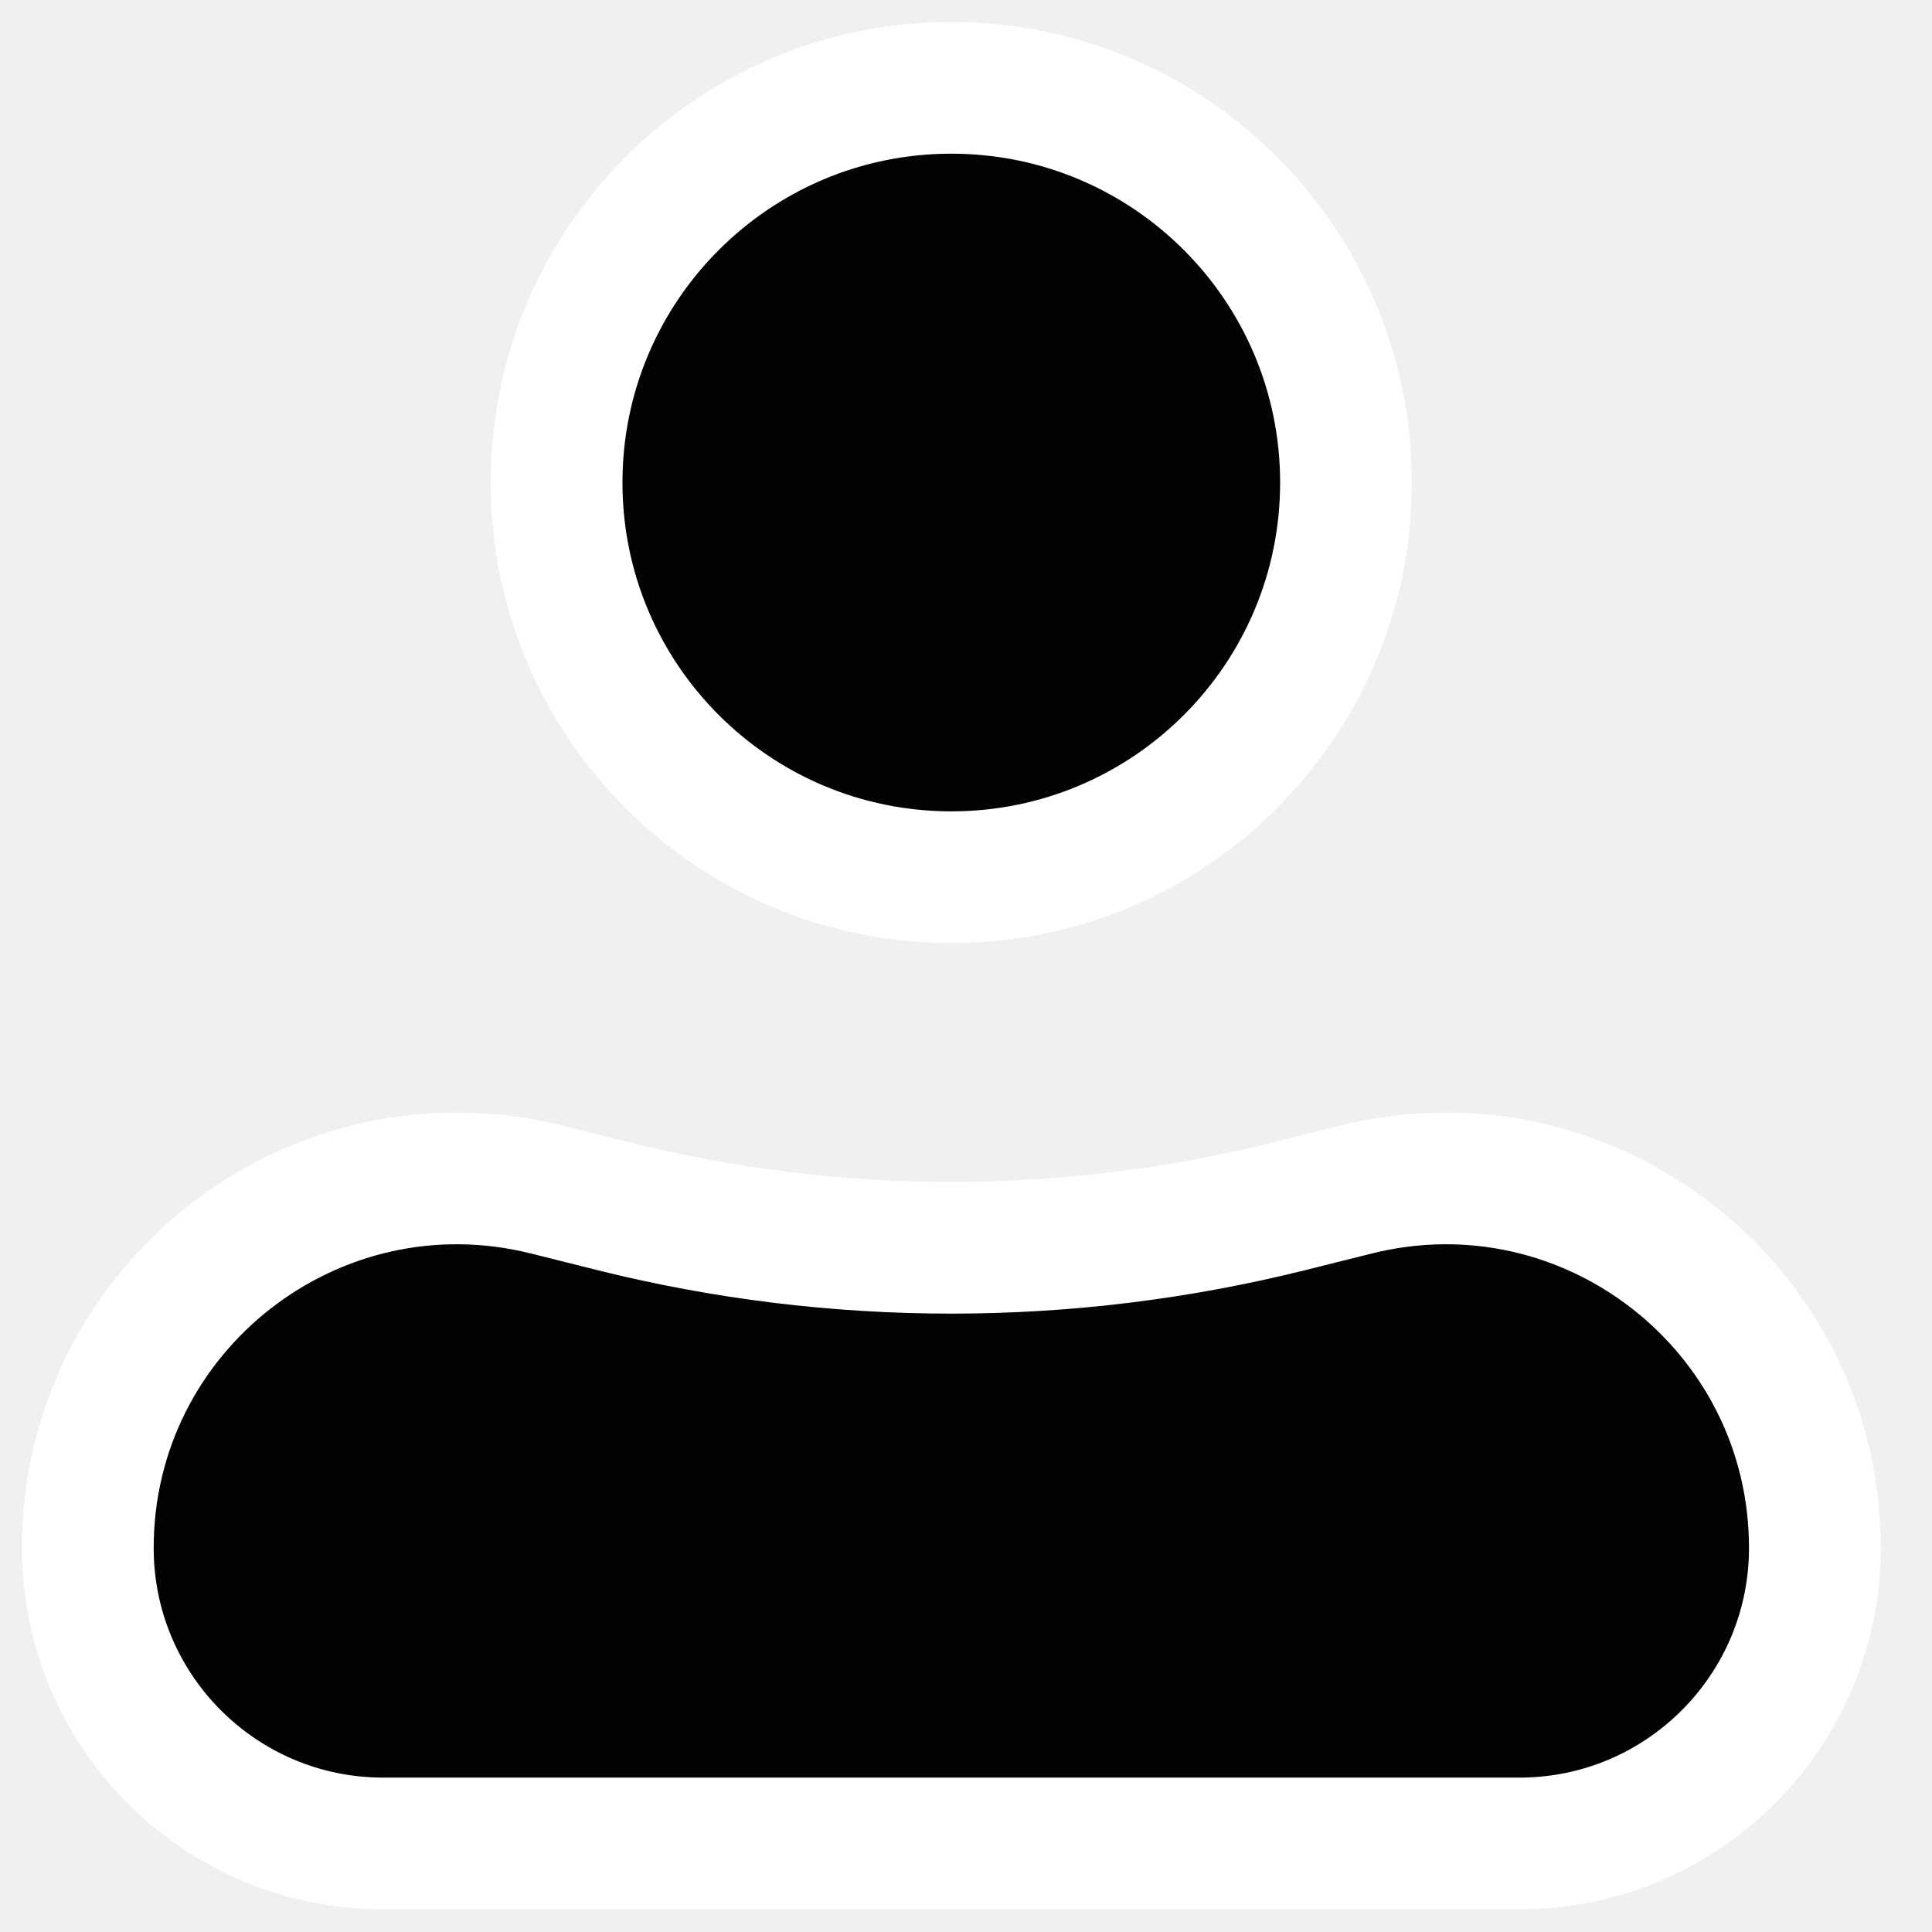
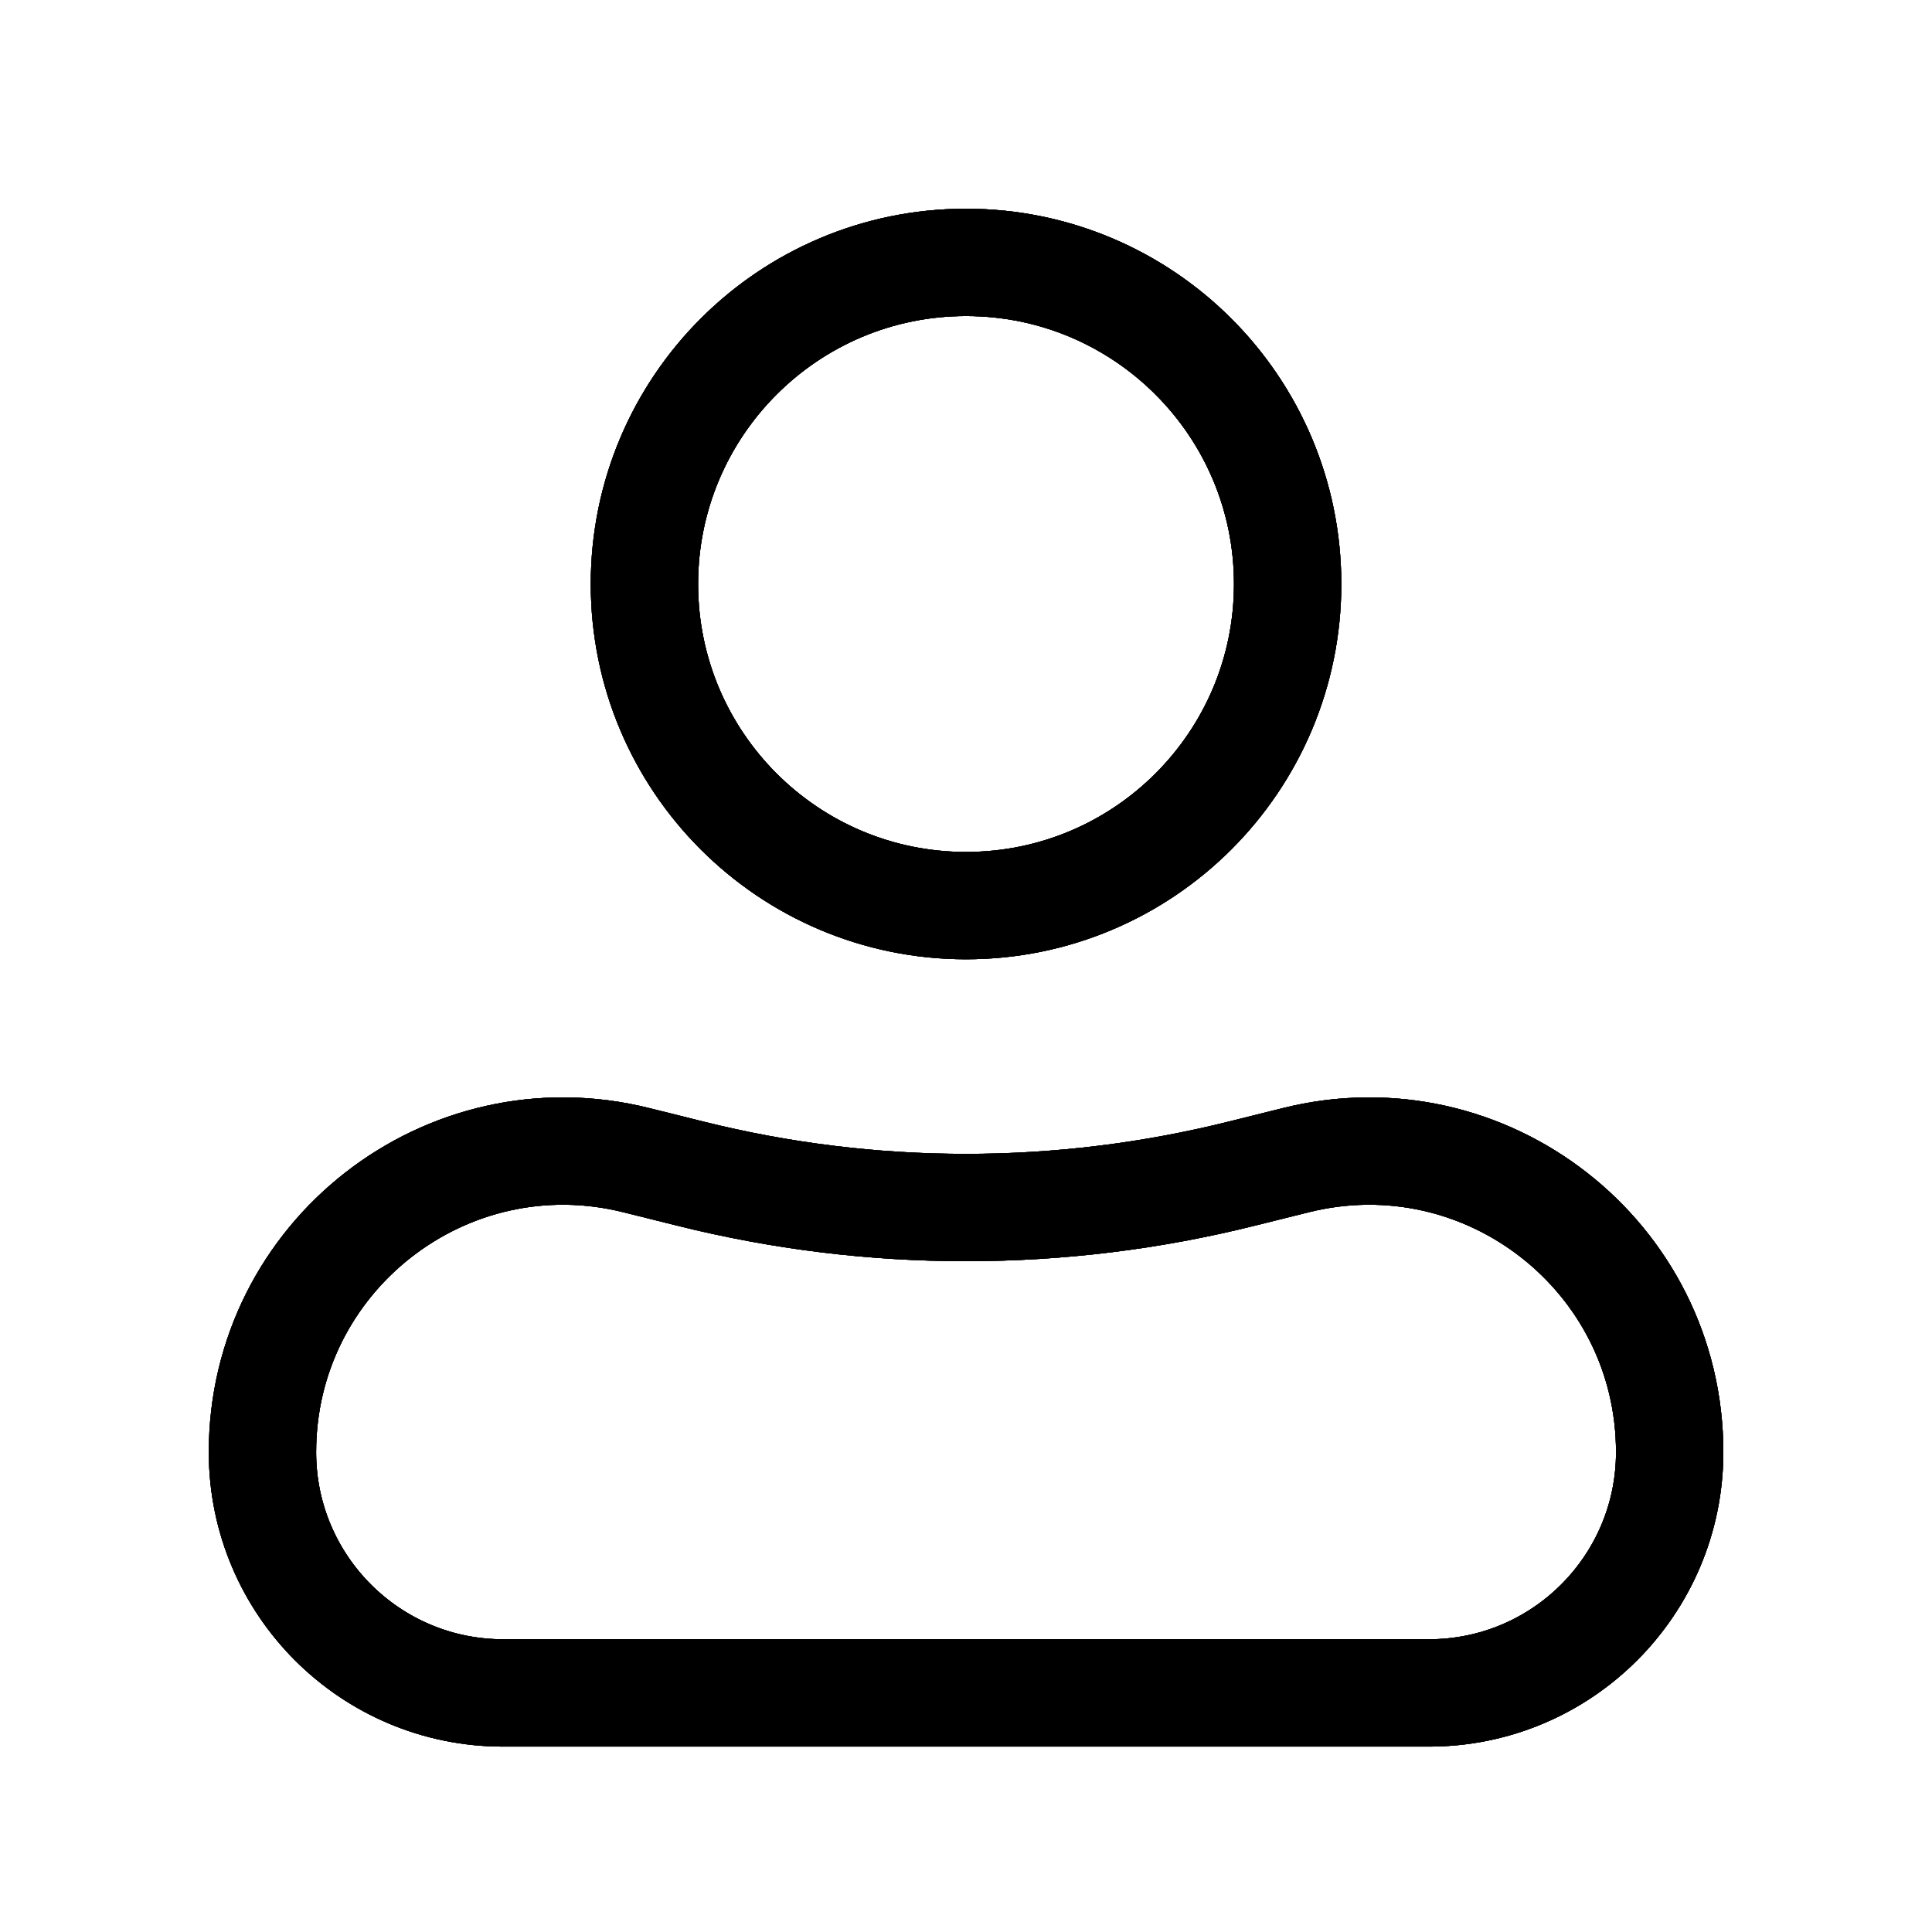
- <svg xmlns="http://www.w3.org/2000/svg" width="22" height="22" viewBox="0 0 22 22" fill="none">
-   <path d="M17.301 20.992H4.365C2.506 20.992 1 19.485 1 17.627C1 14.891 3.572 12.883 6.227 13.546L6.973 13.733C9.507 14.367 12.158 14.367 14.692 13.733L15.439 13.546C18.094 12.883 20.666 14.891 20.666 17.627C20.666 19.485 19.159 20.992 17.301 20.992Z" fill="#030303" stroke="white" stroke-width="1.5" />
-   <path d="M10.833 9.989C13.315 9.989 15.327 7.977 15.327 5.495C15.327 3.012 13.315 1 10.833 1C8.351 1 6.338 3.012 6.338 5.495C6.338 7.977 8.351 9.989 10.833 9.989Z" fill="#030303" stroke="white" stroke-width="1.5" />
+ <svg xmlns="http://www.w3.org/2000/svg" width="27" height="27" viewBox="0 0 27 27" fill="none">
+   <rect width="27" height="27" fill="#F5F5F5" />
+   <g id="Profile 2">
+     <rect width="1920" height="1409" transform="translate(-1130 -326)" fill="white" />
+     <g id="Service Information">
+       <rect id="Rectangle 21" x="-151.5" y="-32.5" width="861" height="276" rx="17.5" stroke="#B5B5B5" />
+       <g id="Frame 136">
+         <rect x="-131.5" y="-12.5" width="400" height="52" rx="11.5" stroke="#B5B5B5" />
+         <g id="Beautify-9 1">
+           <g id="Vector">
+             <path d="M19.969 23.659H7.033C5.174 23.659 3.668 22.153 3.668 20.294C3.668 17.558 6.24 15.55 8.895 16.214L9.641 16.4C12.175 17.034 14.826 17.034 17.36 16.4L18.107 16.214C20.762 15.55 23.334 17.558 23.334 20.294C23.334 22.153 21.827 23.659 19.969 23.659Z" stroke="black" stroke-width="1.5" />
+             <path d="M19.969 23.659H7.033C5.174 23.659 3.668 22.153 3.668 20.294C3.668 17.558 6.24 15.55 8.895 16.214L9.641 16.4C12.175 17.034 14.826 17.034 17.36 16.4L18.107 16.214C20.762 15.55 23.334 17.558 23.334 20.294C23.334 22.153 21.827 23.659 19.969 23.659Z" stroke="black" stroke-opacity="0.2" stroke-width="1.5" />
+             <path d="M19.969 23.659H7.033C5.174 23.659 3.668 22.153 3.668 20.294C3.668 17.558 6.24 15.55 8.895 16.214L9.641 16.4C12.175 17.034 14.826 17.034 17.36 16.4L18.107 16.214C20.762 15.55 23.334 17.558 23.334 20.294C23.334 22.153 21.827 23.659 19.969 23.659Z" stroke="black" stroke-opacity="0.2" stroke-width="1.5" />
+             <path d="M19.969 23.659H7.033C5.174 23.659 3.668 22.153 3.668 20.294C3.668 17.558 6.24 15.55 8.895 16.214L9.641 16.4C12.175 17.034 14.826 17.034 17.36 16.4L18.107 16.214C20.762 15.55 23.334 17.558 23.334 20.294C23.334 22.153 21.827 23.659 19.969 23.659Z" stroke="black" stroke-opacity="0.2" stroke-width="1.5" />
+             <path d="M19.969 23.659H7.033C5.174 23.659 3.668 22.153 3.668 20.294C3.668 17.558 6.24 15.55 8.895 16.214L9.641 16.4C12.175 17.034 14.826 17.034 17.36 16.4L18.107 16.214C20.762 15.55 23.334 17.558 23.334 20.294C23.334 22.153 21.827 23.659 19.969 23.659Z" stroke="black" stroke-opacity="0.2" stroke-width="1.5" />
+             <path d="M19.969 23.659H7.033C5.174 23.659 3.668 22.153 3.668 20.294C3.668 17.558 6.24 15.55 8.895 16.214L9.641 16.4C12.175 17.034 14.826 17.034 17.36 16.4L18.107 16.214C20.762 15.55 23.334 17.558 23.334 20.294C23.334 22.153 21.827 23.659 19.969 23.659Z" stroke="black" stroke-opacity="0.2" stroke-width="1.5" />
+             <path d="M19.969 23.659H7.033C5.174 23.659 3.668 22.153 3.668 20.294C3.668 17.558 6.24 15.55 8.895 16.214L9.641 16.4C12.175 17.034 14.826 17.034 17.36 16.4L18.107 16.214C20.762 15.55 23.334 17.558 23.334 20.294C23.334 22.153 21.827 23.659 19.969 23.659Z" stroke="black" stroke-opacity="0.2" stroke-width="1.5" />
+             <path d="M19.969 23.659H7.033C5.174 23.659 3.668 22.153 3.668 20.294C3.668 17.558 6.24 15.55 8.895 16.214L9.641 16.4C12.175 17.034 14.826 17.034 17.36 16.4L18.107 16.214C20.762 15.55 23.334 17.558 23.334 20.294C23.334 22.153 21.827 23.659 19.969 23.659Z" stroke="black" stroke-opacity="0.2" stroke-width="1.5" />
+             <path d="M19.969 23.659H7.033C5.174 23.659 3.668 22.153 3.668 20.294C3.668 17.558 6.24 15.55 8.895 16.214L9.641 16.4C12.175 17.034 14.826 17.034 17.36 16.4L18.107 16.214C20.762 15.55 23.334 17.558 23.334 20.294C23.334 22.153 21.827 23.659 19.969 23.659Z" stroke="black" stroke-opacity="0.2" stroke-width="1.5" />
+             <path d="M19.969 23.659H7.033C5.174 23.659 3.668 22.153 3.668 20.294C3.668 17.558 6.24 15.55 8.895 16.214L9.641 16.4C12.175 17.034 14.826 17.034 17.36 16.4L18.107 16.214C20.762 15.55 23.334 17.558 23.334 20.294C23.334 22.153 21.827 23.659 19.969 23.659Z" stroke="black" stroke-opacity="0.2" stroke-width="1.5" />
+             <path d="M19.969 23.659H7.033C5.174 23.659 3.668 22.153 3.668 20.294C3.668 17.558 6.24 15.55 8.895 16.214L9.641 16.4C12.175 17.034 14.826 17.034 17.36 16.4L18.107 16.214C20.762 15.55 23.334 17.558 23.334 20.294C23.334 22.153 21.827 23.659 19.969 23.659Z" stroke="black" stroke-opacity="0.2" stroke-width="1.5" />
+             <path d="M19.969 23.659H7.033C5.174 23.659 3.668 22.153 3.668 20.294C3.668 17.558 6.24 15.55 8.895 16.214L9.641 16.4C12.175 17.034 14.826 17.034 17.36 16.4L18.107 16.214C20.762 15.55 23.334 17.558 23.334 20.294C23.334 22.153 21.827 23.659 19.969 23.659Z" stroke="black" stroke-opacity="0.2" stroke-width="1.5" />
+             <path d="M19.969 23.659H7.033C5.174 23.659 3.668 22.153 3.668 20.294C3.668 17.558 6.24 15.55 8.895 16.214L9.641 16.4C12.175 17.034 14.826 17.034 17.36 16.4L18.107 16.214C20.762 15.55 23.334 17.558 23.334 20.294C23.334 22.153 21.827 23.659 19.969 23.659Z" stroke="black" stroke-opacity="0.2" stroke-width="1.5" />
+             <path d="M19.969 23.659H7.033C5.174 23.659 3.668 22.153 3.668 20.294C3.668 17.558 6.24 15.55 8.895 16.214L9.641 16.4C12.175 17.034 14.826 17.034 17.36 16.4L18.107 16.214C20.762 15.55 23.334 17.558 23.334 20.294C23.334 22.153 21.827 23.659 19.969 23.659Z" stroke="black" stroke-opacity="0.2" stroke-width="1.5" />
+             <path d="M19.969 23.659H7.033C5.174 23.659 3.668 22.153 3.668 20.294C3.668 17.558 6.24 15.55 8.895 16.214L9.641 16.4C12.175 17.034 14.826 17.034 17.36 16.4L18.107 16.214C20.762 15.55 23.334 17.558 23.334 20.294C23.334 22.153 21.827 23.659 19.969 23.659Z" stroke="black" stroke-opacity="0.2" stroke-width="1.5" />
+             <path d="M19.969 23.659H7.033C5.174 23.659 3.668 22.153 3.668 20.294C3.668 17.558 6.24 15.55 8.895 16.214L9.641 16.4C12.175 17.034 14.826 17.034 17.36 16.4L18.107 16.214C20.762 15.55 23.334 17.558 23.334 20.294C23.334 22.153 21.827 23.659 19.969 23.659Z" stroke="black" stroke-opacity="0.2" stroke-width="1.5" />
+             <path d="M19.969 23.659H7.033C5.174 23.659 3.668 22.153 3.668 20.294C3.668 17.558 6.24 15.55 8.895 16.214L9.641 16.4C12.175 17.034 14.826 17.034 17.36 16.4L18.107 16.214C20.762 15.55 23.334 17.558 23.334 20.294C23.334 22.153 21.827 23.659 19.969 23.659Z" stroke="black" stroke-opacity="0.2" stroke-width="1.5" />
+           </g>
+           <g id="Vector_2">
+             <path d="M13.5 12.656C15.983 12.656 17.995 10.644 17.995 8.162C17.995 5.679 15.983 3.667 13.5 3.667C11.018 3.667 9.006 5.679 9.006 8.162C9.006 10.644 11.018 12.656 13.5 12.656Z" stroke="black" stroke-width="1.5" />
+             <path d="M13.5 12.656C15.983 12.656 17.995 10.644 17.995 8.162C17.995 5.679 15.983 3.667 13.5 3.667C11.018 3.667 9.006 5.679 9.006 8.162C9.006 10.644 11.018 12.656 13.5 12.656Z" stroke="black" stroke-opacity="0.2" stroke-width="1.5" />
+             <path d="M13.5 12.656C15.983 12.656 17.995 10.644 17.995 8.162C17.995 5.679 15.983 3.667 13.5 3.667C11.018 3.667 9.006 5.679 9.006 8.162C9.006 10.644 11.018 12.656 13.5 12.656Z" stroke="black" stroke-opacity="0.2" stroke-width="1.5" />
+             <path d="M13.5 12.656C15.983 12.656 17.995 10.644 17.995 8.162C17.995 5.679 15.983 3.667 13.5 3.667C11.018 3.667 9.006 5.679 9.006 8.162C9.006 10.644 11.018 12.656 13.5 12.656Z" stroke="black" stroke-opacity="0.2" stroke-width="1.5" />
+             <path d="M13.5 12.656C15.983 12.656 17.995 10.644 17.995 8.162C17.995 5.679 15.983 3.667 13.5 3.667C11.018 3.667 9.006 5.679 9.006 8.162C9.006 10.644 11.018 12.656 13.5 12.656Z" stroke="black" stroke-opacity="0.2" stroke-width="1.5" />
+             <path d="M13.5 12.656C15.983 12.656 17.995 10.644 17.995 8.162C17.995 5.679 15.983 3.667 13.5 3.667C11.018 3.667 9.006 5.679 9.006 8.162C9.006 10.644 11.018 12.656 13.5 12.656Z" stroke="black" stroke-opacity="0.2" stroke-width="1.5" />
+             <path d="M13.5 12.656C15.983 12.656 17.995 10.644 17.995 8.162C17.995 5.679 15.983 3.667 13.5 3.667C11.018 3.667 9.006 5.679 9.006 8.162C9.006 10.644 11.018 12.656 13.5 12.656Z" stroke="black" stroke-opacity="0.2" stroke-width="1.5" />
+             <path d="M13.5 12.656C15.983 12.656 17.995 10.644 17.995 8.162C17.995 5.679 15.983 3.667 13.5 3.667C11.018 3.667 9.006 5.679 9.006 8.162C9.006 10.644 11.018 12.656 13.5 12.656Z" stroke="black" stroke-opacity="0.2" stroke-width="1.5" />
+             <path d="M13.5 12.656C15.983 12.656 17.995 10.644 17.995 8.162C17.995 5.679 15.983 3.667 13.5 3.667C11.018 3.667 9.006 5.679 9.006 8.162C9.006 10.644 11.018 12.656 13.5 12.656Z" stroke="black" stroke-opacity="0.2" stroke-width="1.5" />
+             <path d="M13.5 12.656C15.983 12.656 17.995 10.644 17.995 8.162C17.995 5.679 15.983 3.667 13.5 3.667C11.018 3.667 9.006 5.679 9.006 8.162C9.006 10.644 11.018 12.656 13.5 12.656Z" stroke="black" stroke-opacity="0.2" stroke-width="1.5" />
+             <path d="M13.5 12.656C15.983 12.656 17.995 10.644 17.995 8.162C17.995 5.679 15.983 3.667 13.5 3.667C11.018 3.667 9.006 5.679 9.006 8.162C9.006 10.644 11.018 12.656 13.5 12.656Z" stroke="black" stroke-opacity="0.2" stroke-width="1.5" />
+             <path d="M13.5 12.656C15.983 12.656 17.995 10.644 17.995 8.162C17.995 5.679 15.983 3.667 13.5 3.667C11.018 3.667 9.006 5.679 9.006 8.162C9.006 10.644 11.018 12.656 13.5 12.656Z" stroke="black" stroke-opacity="0.2" stroke-width="1.5" />
+             <path d="M13.5 12.656C15.983 12.656 17.995 10.644 17.995 8.162C17.995 5.679 15.983 3.667 13.5 3.667C11.018 3.667 9.006 5.679 9.006 8.162C9.006 10.644 11.018 12.656 13.5 12.656Z" stroke="black" stroke-opacity="0.2" stroke-width="1.5" />
+             <path d="M13.5 12.656C15.983 12.656 17.995 10.644 17.995 8.162C17.995 5.679 15.983 3.667 13.5 3.667C11.018 3.667 9.006 5.679 9.006 8.162C9.006 10.644 11.018 12.656 13.5 12.656Z" stroke="black" stroke-opacity="0.2" stroke-width="1.5" />
+             <path d="M13.5 12.656C15.983 12.656 17.995 10.644 17.995 8.162C17.995 5.679 15.983 3.667 13.5 3.667C11.018 3.667 9.006 5.679 9.006 8.162C9.006 10.644 11.018 12.656 13.5 12.656Z" stroke="black" stroke-opacity="0.2" stroke-width="1.5" />
+             <path d="M13.5 12.656C15.983 12.656 17.995 10.644 17.995 8.162C17.995 5.679 15.983 3.667 13.5 3.667C11.018 3.667 9.006 5.679 9.006 8.162C9.006 10.644 11.018 12.656 13.5 12.656Z" stroke="black" stroke-opacity="0.2" stroke-width="1.5" />
+             <path d="M13.5 12.656C15.983 12.656 17.995 10.644 17.995 8.162C17.995 5.679 15.983 3.667 13.5 3.667C11.018 3.667 9.006 5.679 9.006 8.162C9.006 10.644 11.018 12.656 13.5 12.656Z" stroke="black" stroke-opacity="0.2" stroke-width="1.5" />
+           </g>
+         </g>
+       </g>
+     </g>
+   </g>
</svg>
